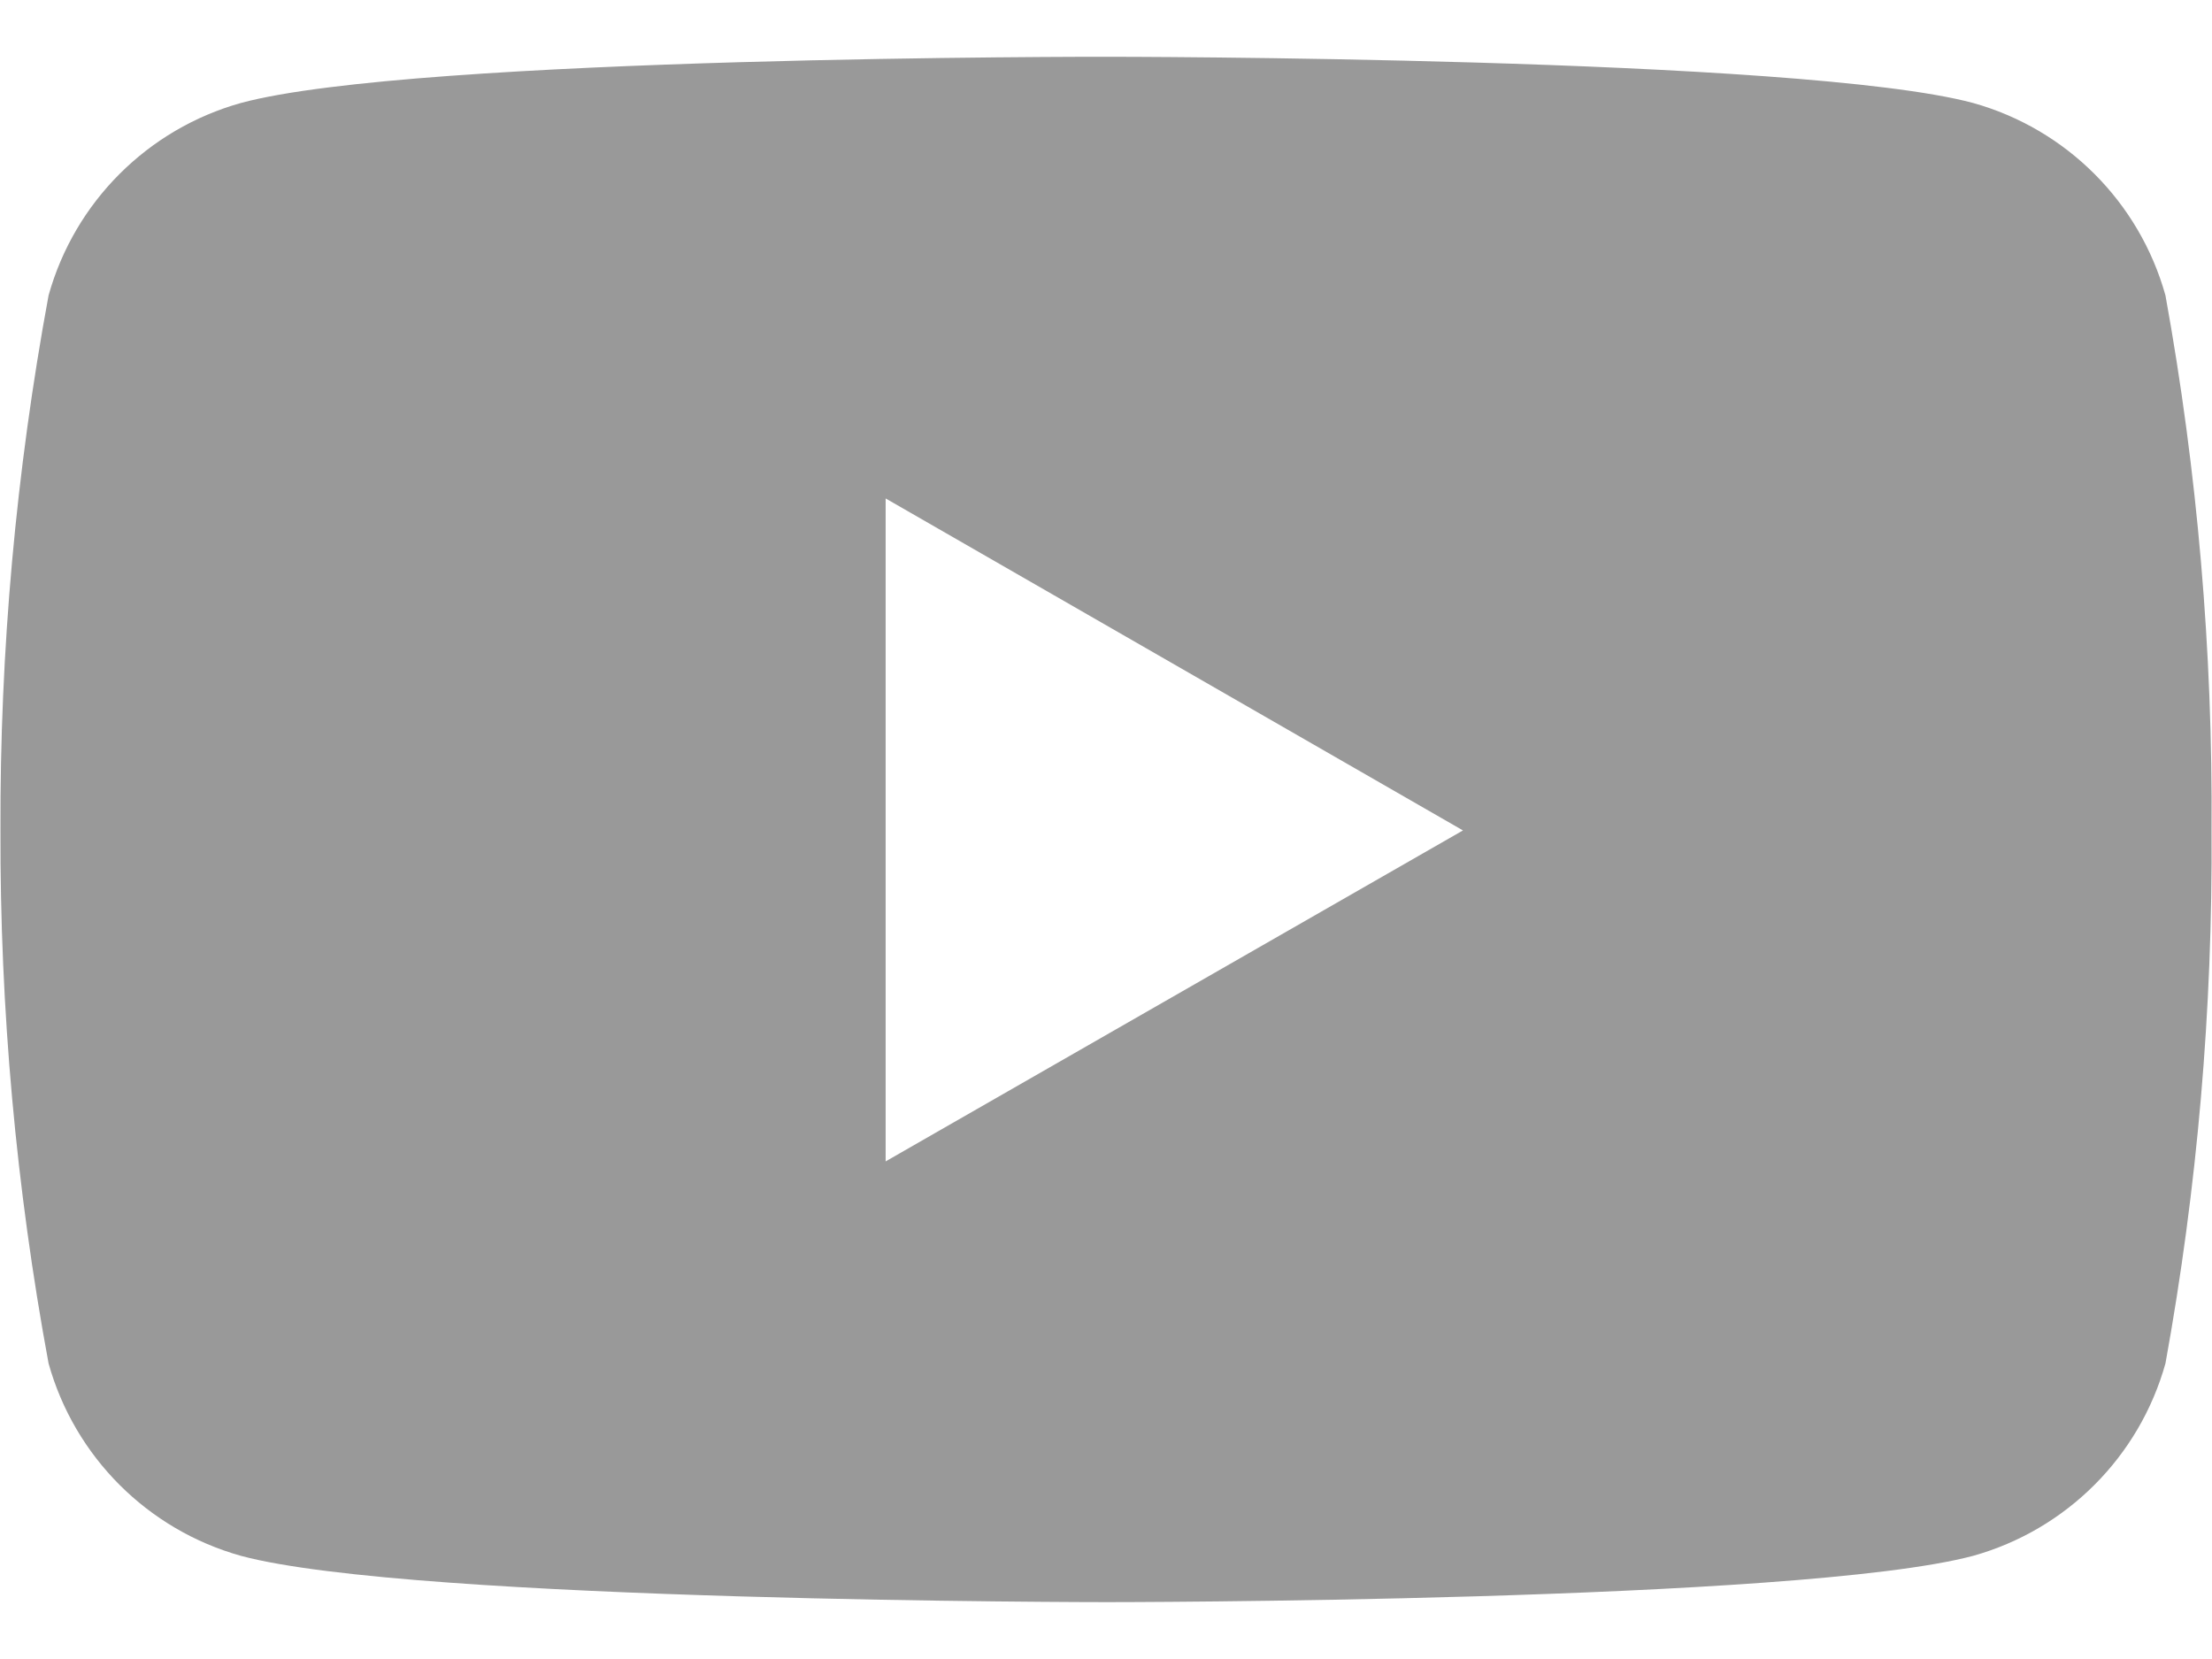
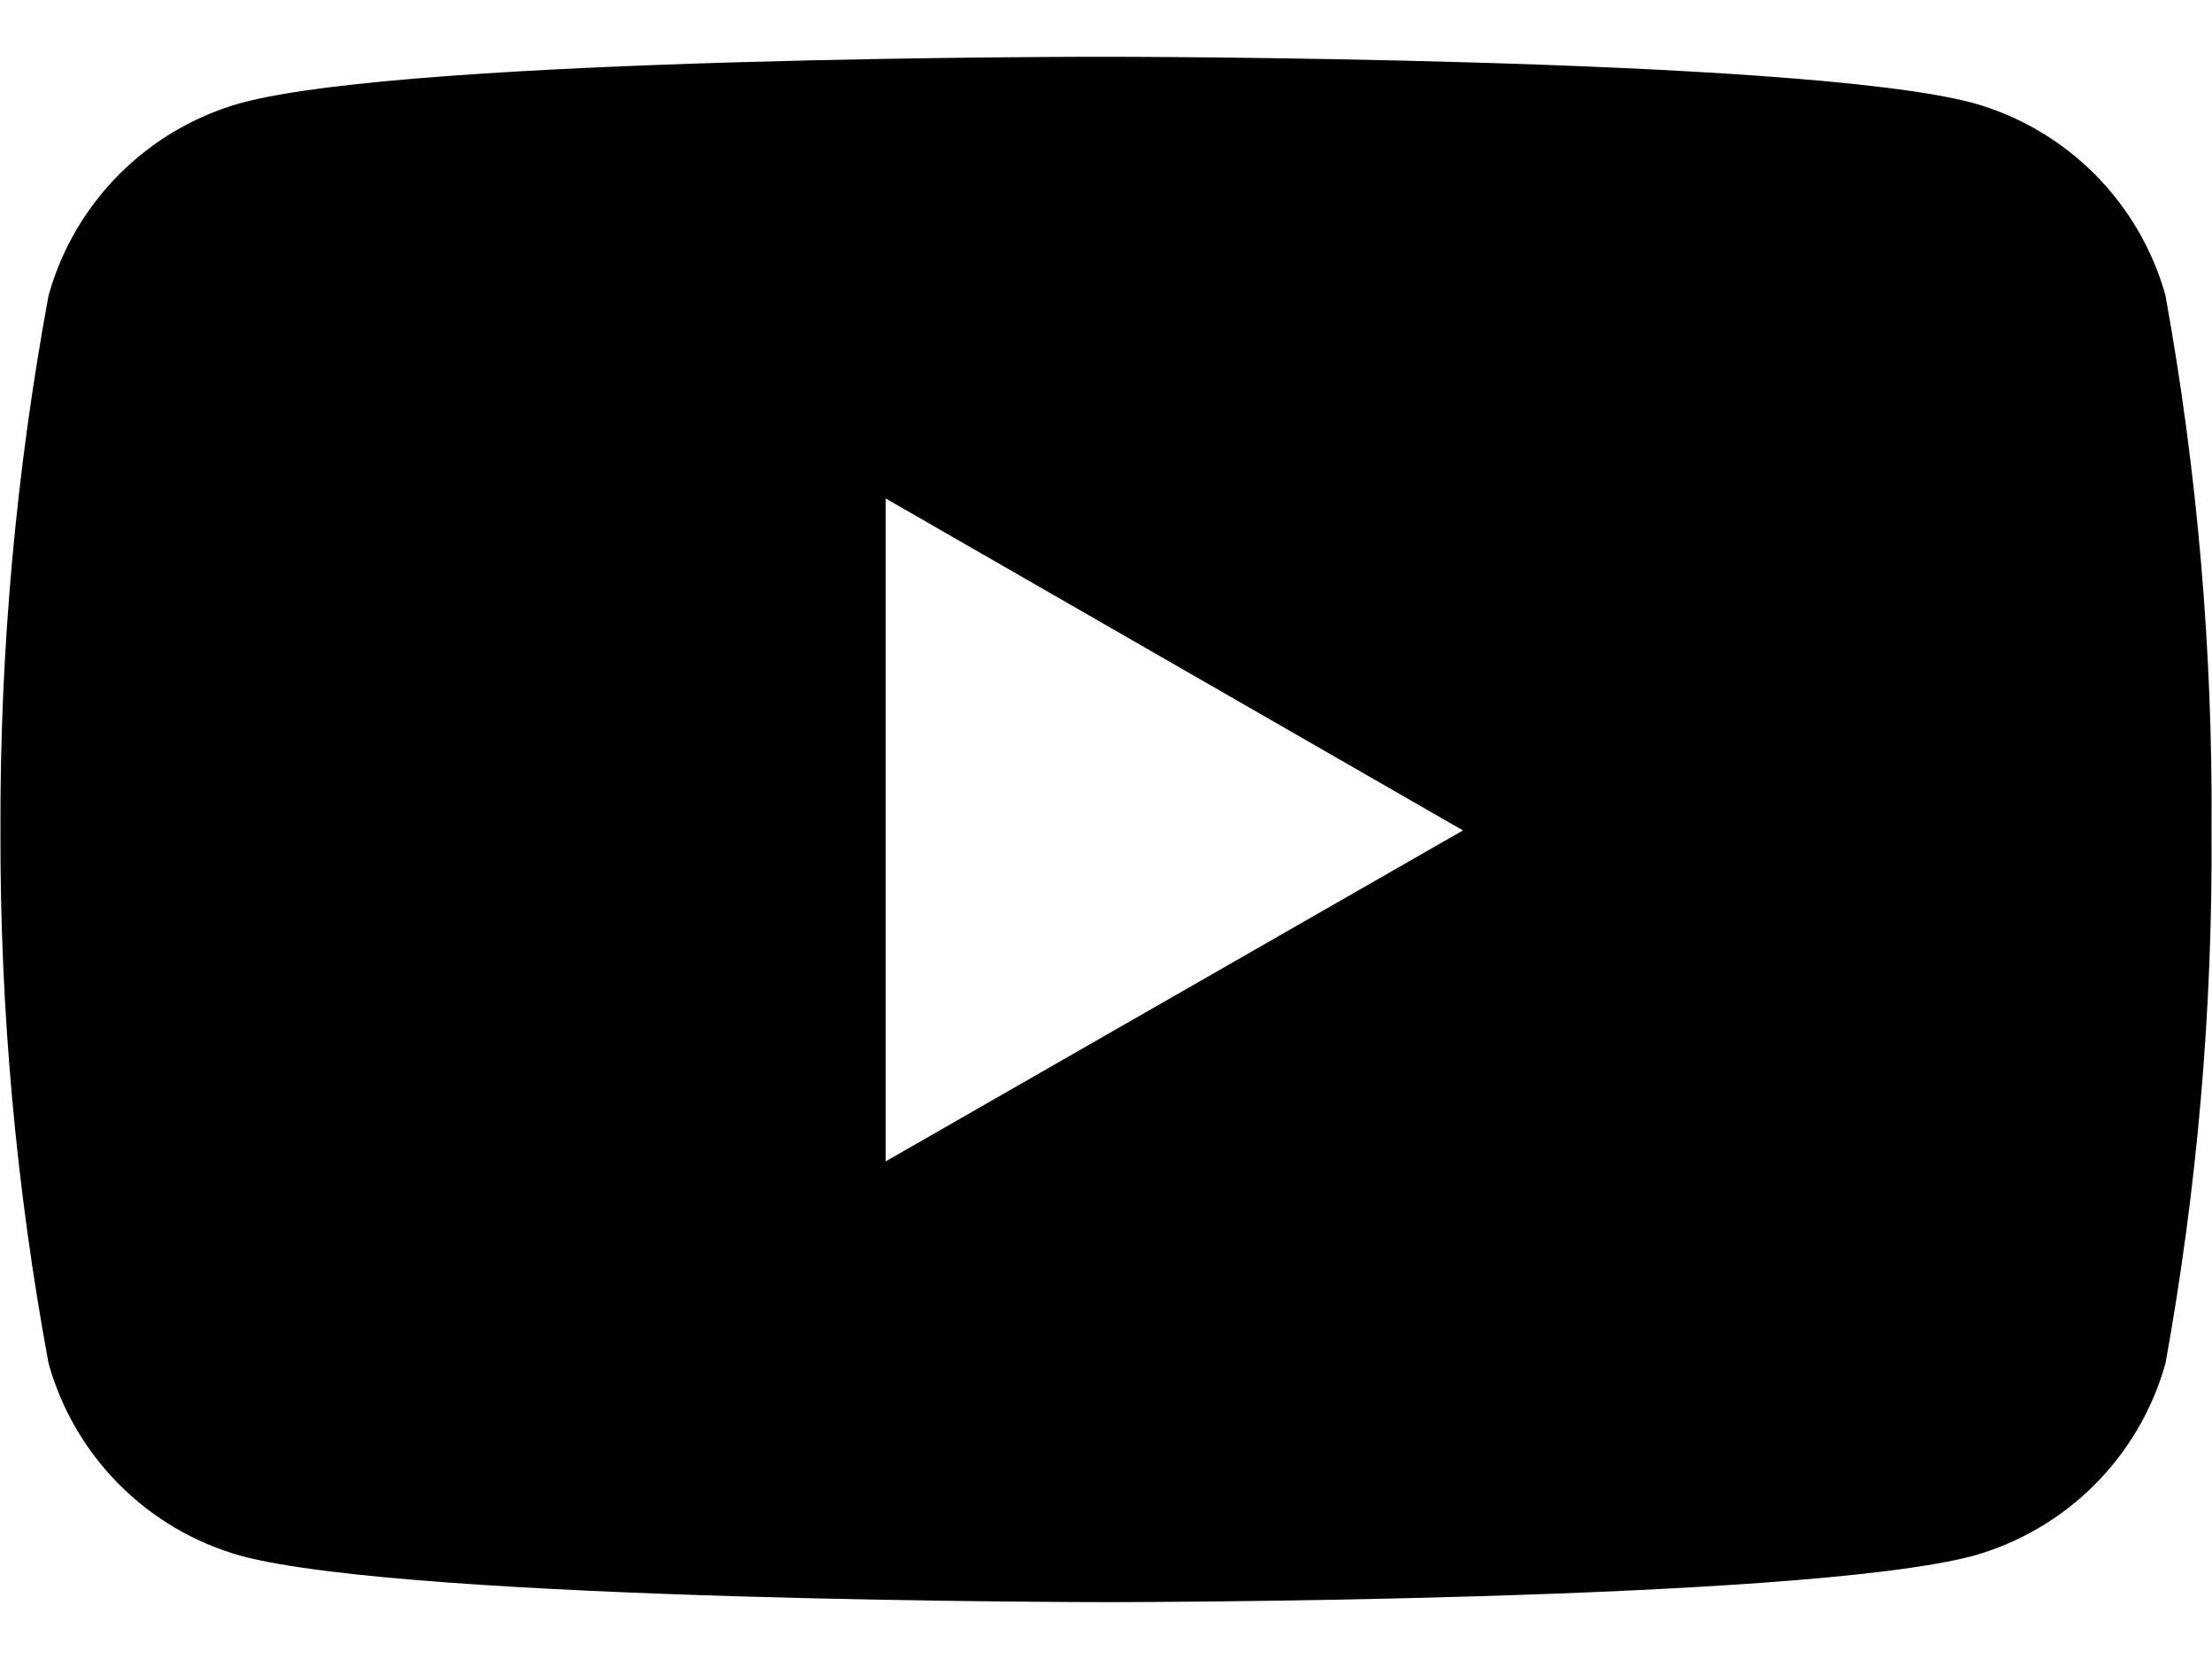
- <svg xmlns="http://www.w3.org/2000/svg" width="24px" height="18px" viewBox="0 0 24 18" version="1.1">
-   <g id="Page-1" stroke="none" stroke-width="1" fill="none" fill-rule="evenodd">
-     <g id="Artboard-Copy-2" transform="translate(-3568, -2476)" fill="#999999" fill-rule="nonzero">
-       <g id="Group-3" transform="translate(1953, 243)">
-         <g id="Group-4" transform="translate(0, 61)">
-           <g id="Group-9" transform="translate(762, 1999)">
-             <g id="Stacked-Group-Copy" transform="translate(720, 173)">
-               <g id="youtube" transform="translate(133, 0)">
-                 <path d="M23.495,3.205 C23.212,2.192 22.42,1.4 21.407,1.117 C19.537,0.616 12.011,0.616 12.011,0.616 C12.011,0.616 4.504,0.606 2.615,1.117 C1.602,1.4 0.81,2.192 0.527,3.205 C0.173,5.12 -0.002,7.063 0.005,9.01 C-0.001,10.95 0.174,12.886 0.527,14.793 C0.81,15.806 1.602,16.598 2.615,16.881 C4.483,17.383 12.011,17.383 12.011,17.383 C12.011,17.383 19.517,17.383 21.407,16.881 C22.42,16.598 23.212,15.806 23.495,14.793 C23.841,12.885 24.008,10.949 23.995,9.01 C24.009,7.064 23.842,5.12 23.495,3.205 L23.495,3.205 Z M9.609,12.601 L9.609,5.408 L15.873,9.01 L9.609,12.601 Z" id="Shape" />
+ <svg xmlns="http://www.w3.org/2000/svg" width="24px" height="18px" viewBox="0 0 24 18" version="1.1" id="svg1">
+   <defs id="defs1" />
+   <g id="Page-1" stroke="none" stroke-width="1" fill="none" fill-rule="evenodd" style="fill:#000000">
+     <g id="Artboard-Copy-2" transform="translate(-3568, -2476)" fill="#999999" fill-rule="nonzero" style="fill:#000000">
+       <g id="Group-3" transform="translate(1953, 243)" style="fill:#000000">
+         <g id="Group-4" transform="translate(0, 61)" style="fill:#000000">
+           <g id="Group-9" transform="translate(762, 1999)" style="fill:#000000">
+             <g id="Stacked-Group-Copy" transform="translate(720, 173)" style="fill:#000000">
+               <g id="youtube" transform="translate(133, 0)" style="fill:#000000">
+                 <path d="M23.495,3.205 C23.212,2.192 22.42,1.4 21.407,1.117 C19.537,0.616 12.011,0.616 12.011,0.616 C12.011,0.616 4.504,0.606 2.615,1.117 C1.602,1.4 0.81,2.192 0.527,3.205 C0.173,5.12 -0.002,7.063 0.005,9.01 C-0.001,10.95 0.174,12.886 0.527,14.793 C0.81,15.806 1.602,16.598 2.615,16.881 C4.483,17.383 12.011,17.383 12.011,17.383 C12.011,17.383 19.517,17.383 21.407,16.881 C22.42,16.598 23.212,15.806 23.495,14.793 C23.841,12.885 24.008,10.949 23.995,9.01 C24.009,7.064 23.842,5.12 23.495,3.205 L23.495,3.205 Z M9.609,12.601 L9.609,5.408 L15.873,9.01 L9.609,12.601 Z" id="Shape" style="fill:#000000" />
              </g>
            </g>
          </g>
        </g>
      </g>
    </g>
  </g>
</svg>
